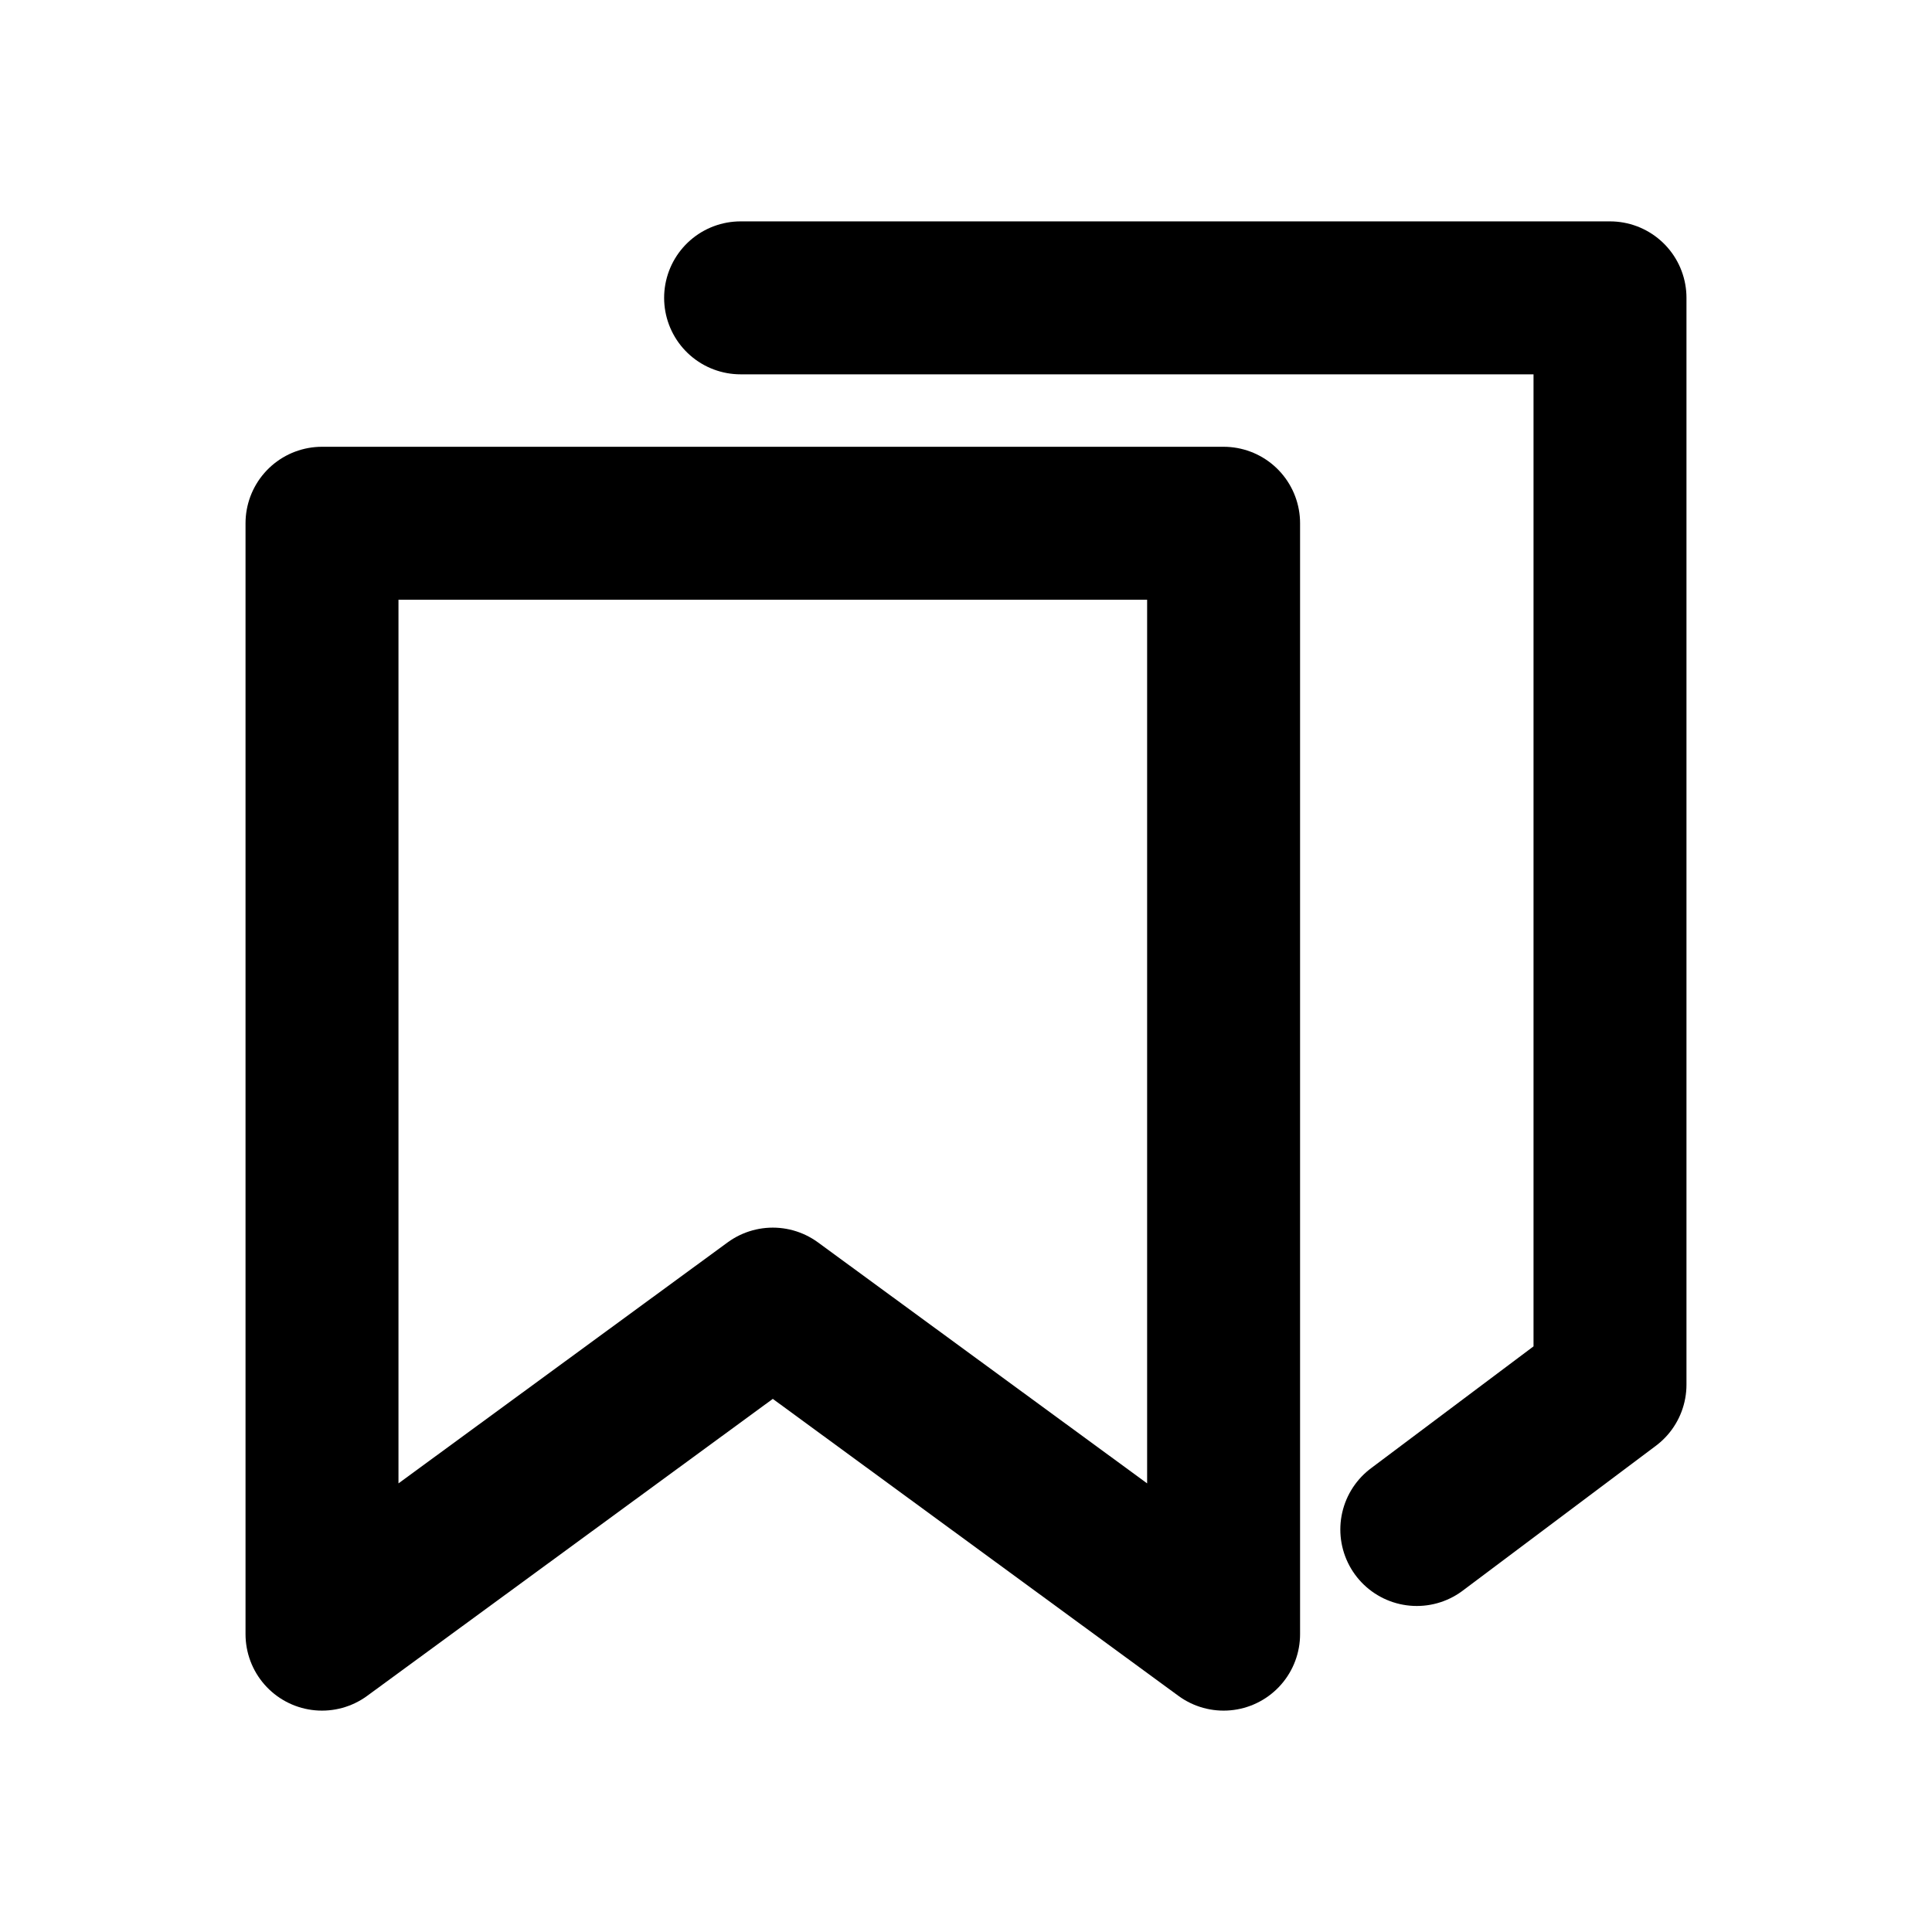
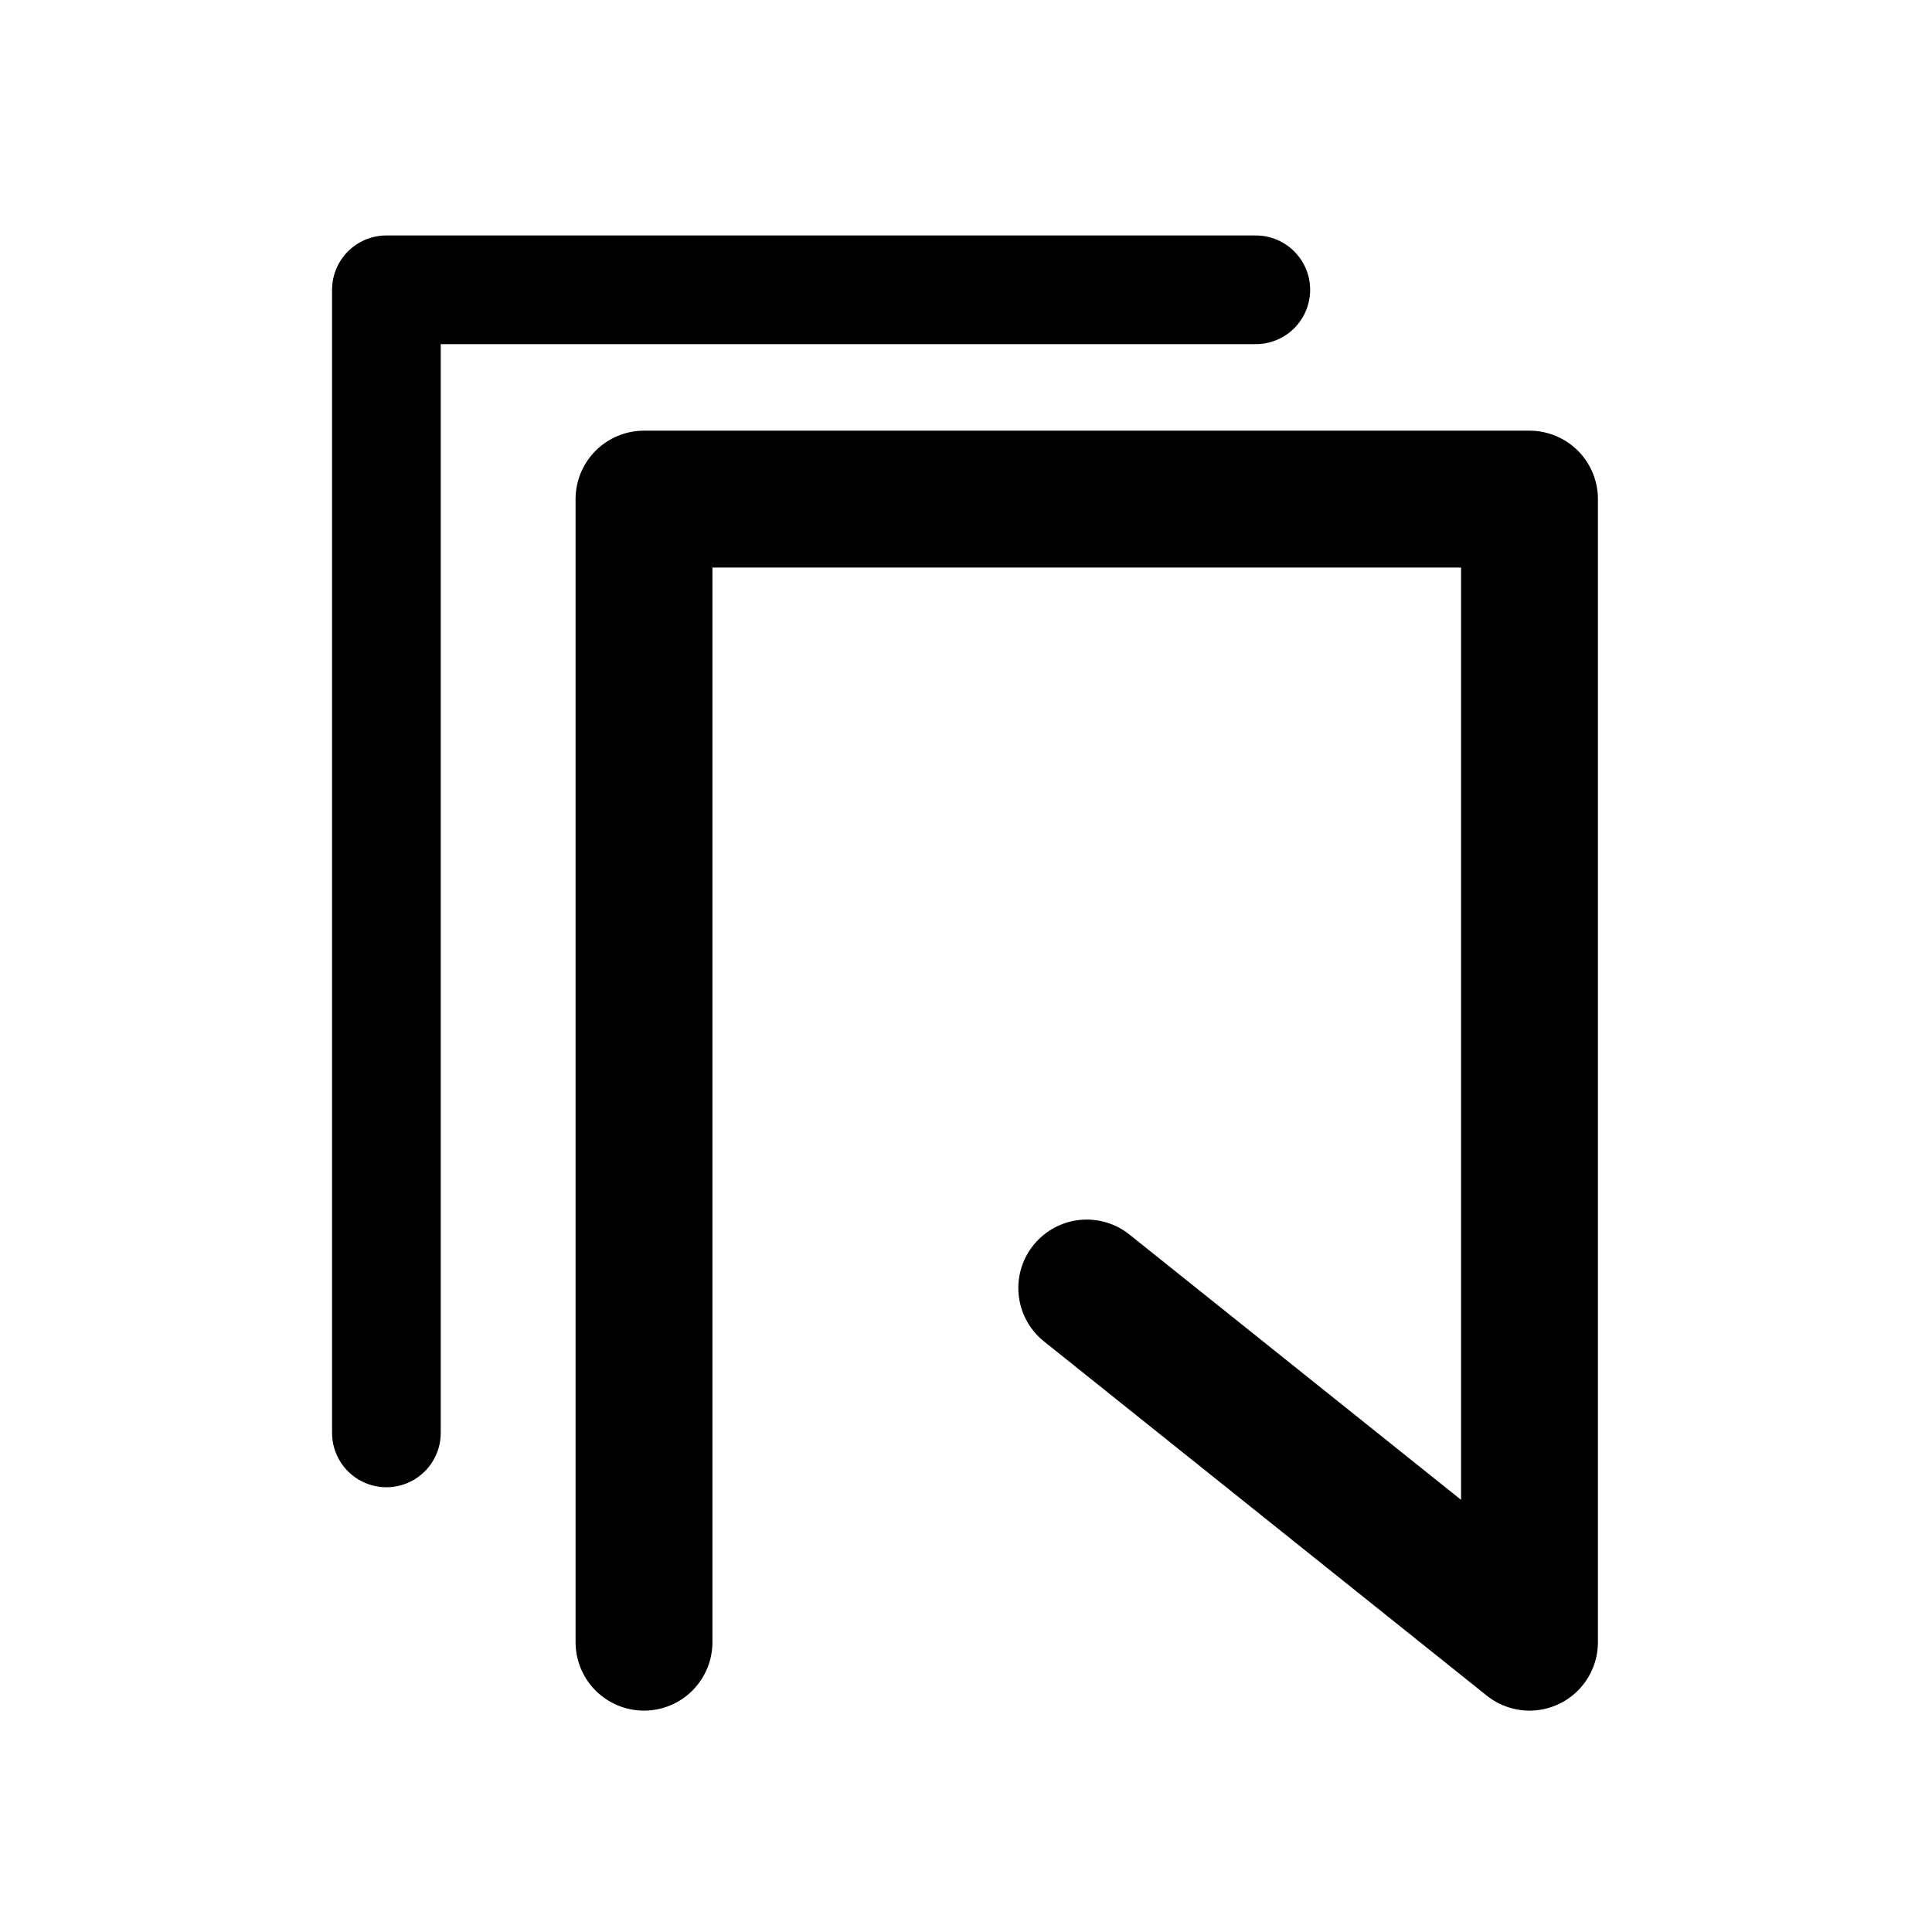
- <svg xmlns="http://www.w3.org/2000/svg" viewBox="0 0 24 24">
-   <g fill="none" stroke="#000" stroke-width="1.9" stroke-linecap="round" stroke-linejoin="round">
-     <path d="M4 6.5L15.2 6.5L15.2 20.3L9.6 16.2L4 20.3Z" />
-     <path d="M9.2 3.7L20 3.7L20 17.2L17.6 19" />
-   </g>
+ <svg xmlns="http://www.w3.org/2000/svg" width="24" height="24" viewBox="0 0 24 24" fill="none">
+   <path d="M 8 20.4 L 8 6.2 L 19 6.2 L 19 20.4 L 13.5 16" fill="none" stroke="#000" stroke-width="1.7" stroke-linecap="round" stroke-linejoin="round" />
+   <path d="M 4.8 17.8 L 4.8 3.6 L 15.6 3.6" fill="none" stroke="#000" stroke-width="1.35" stroke-linecap="round" stroke-linejoin="round" />
</svg>
